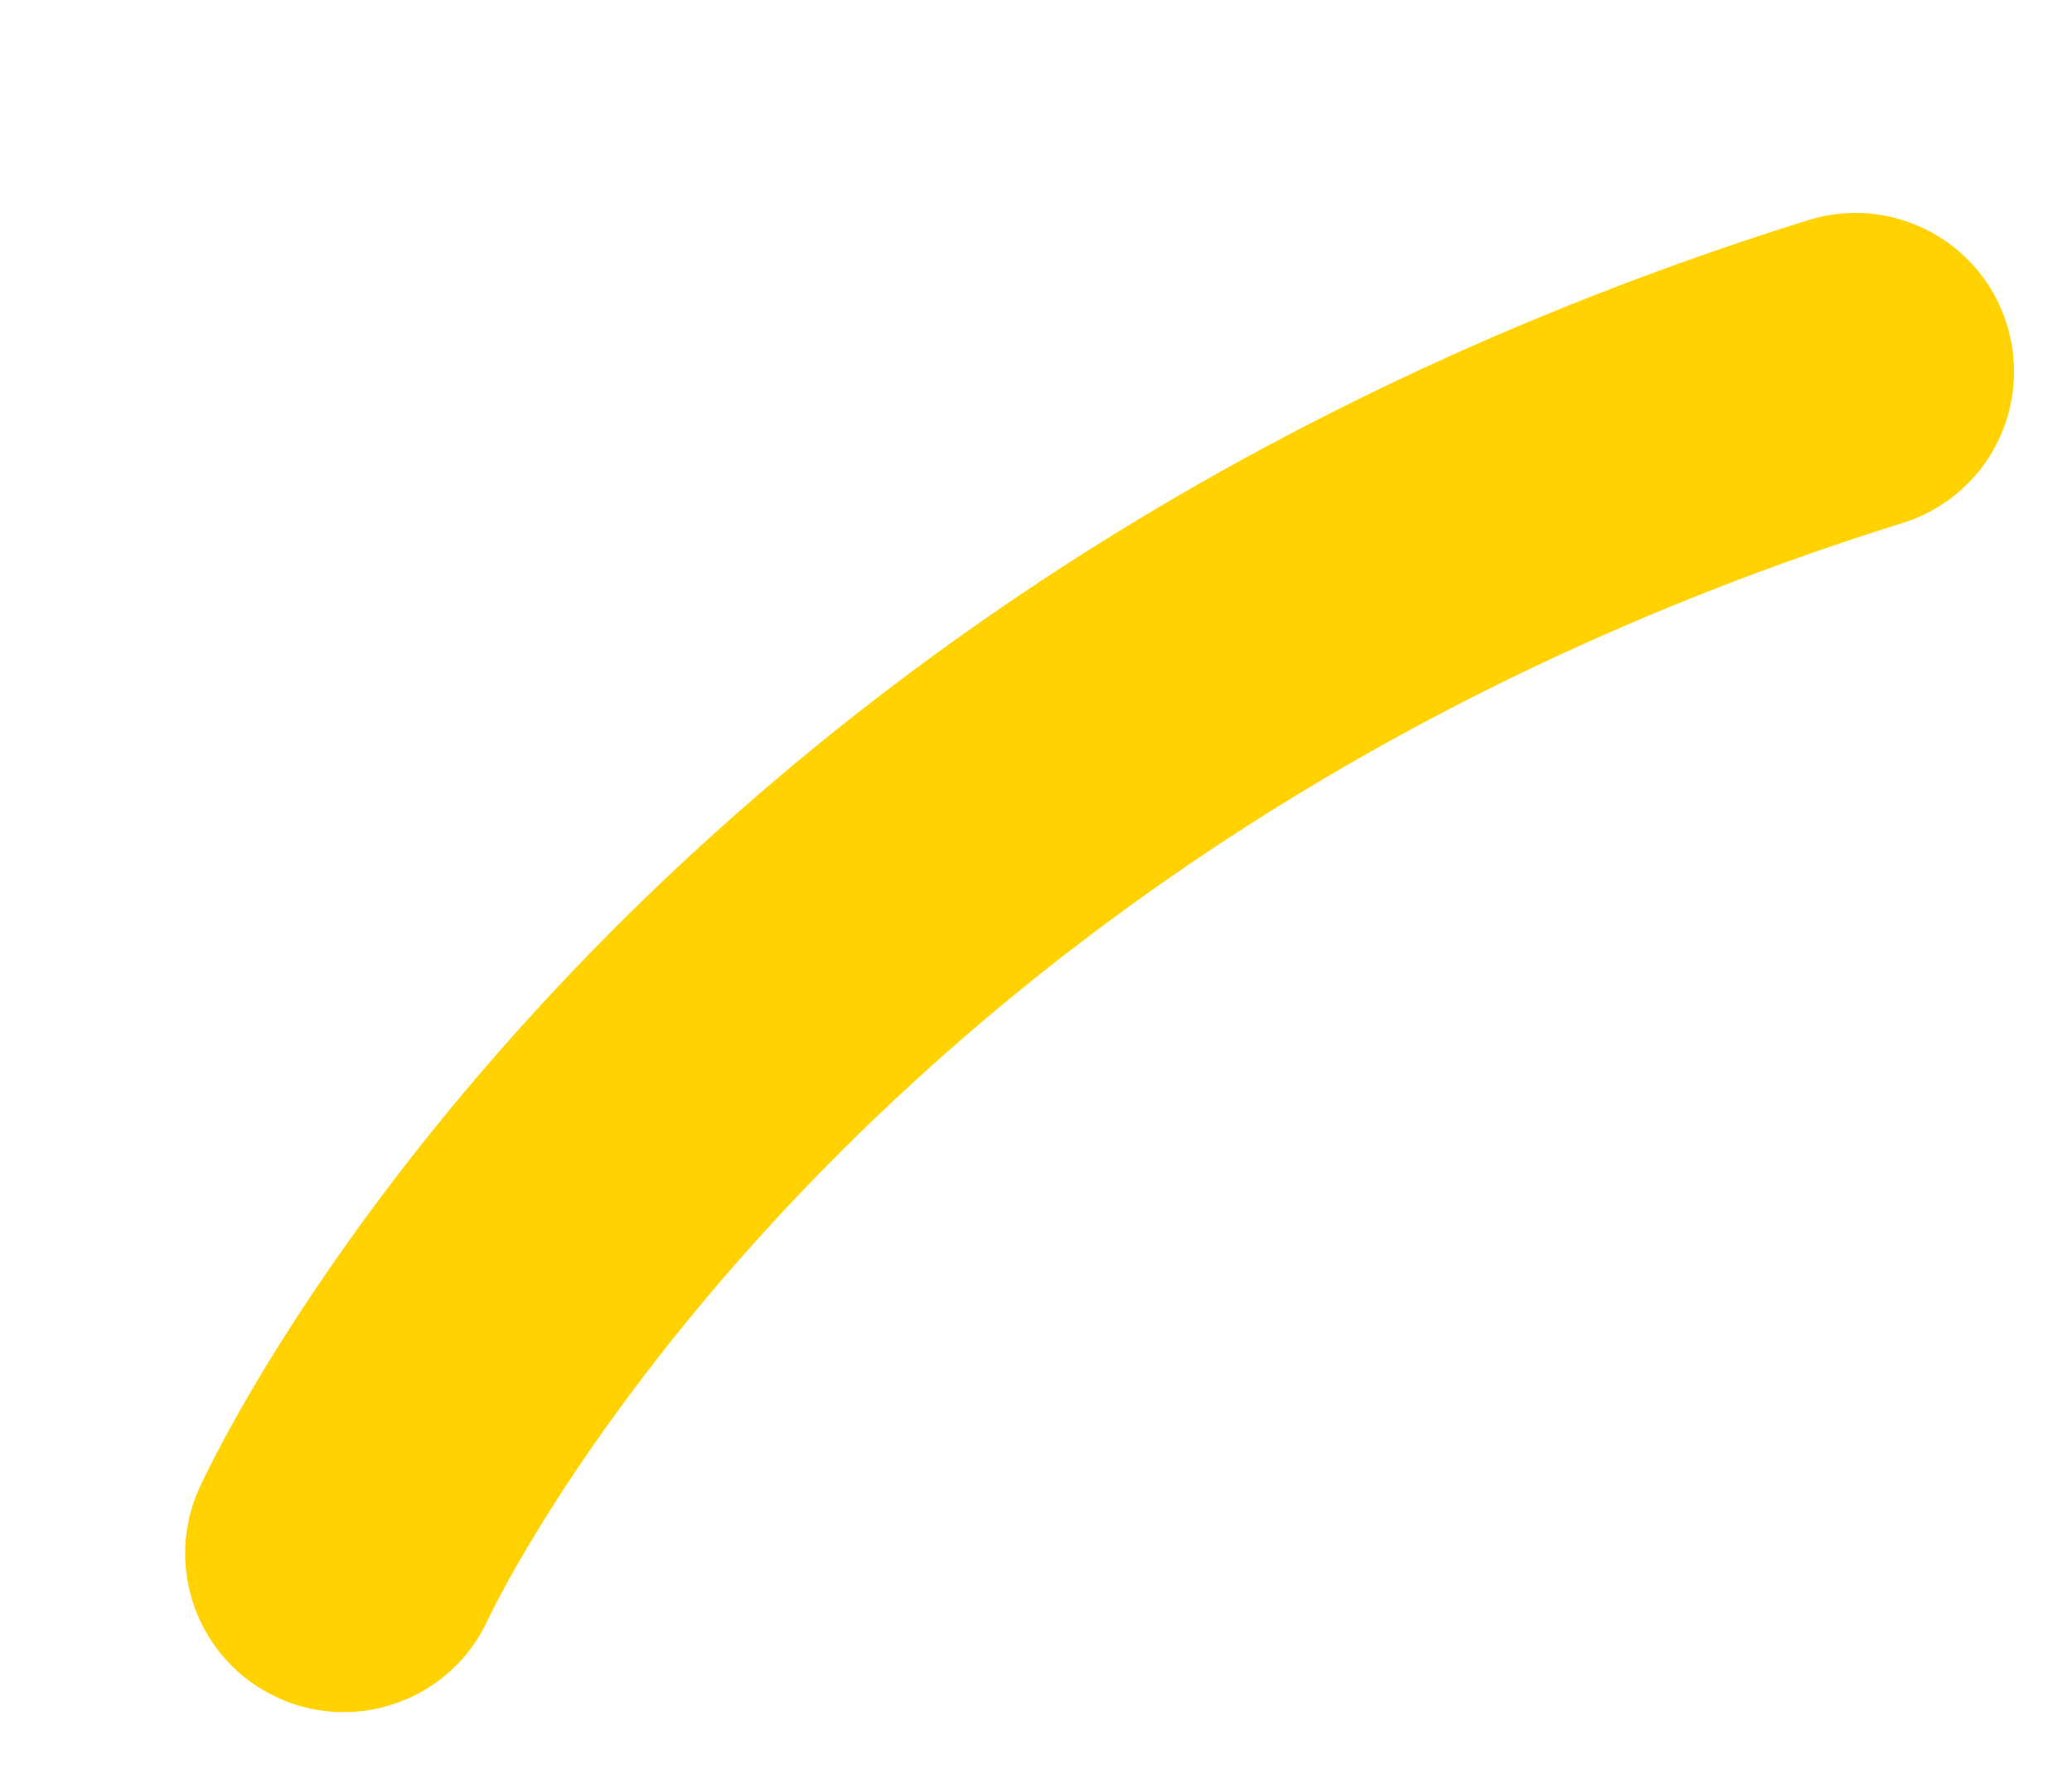
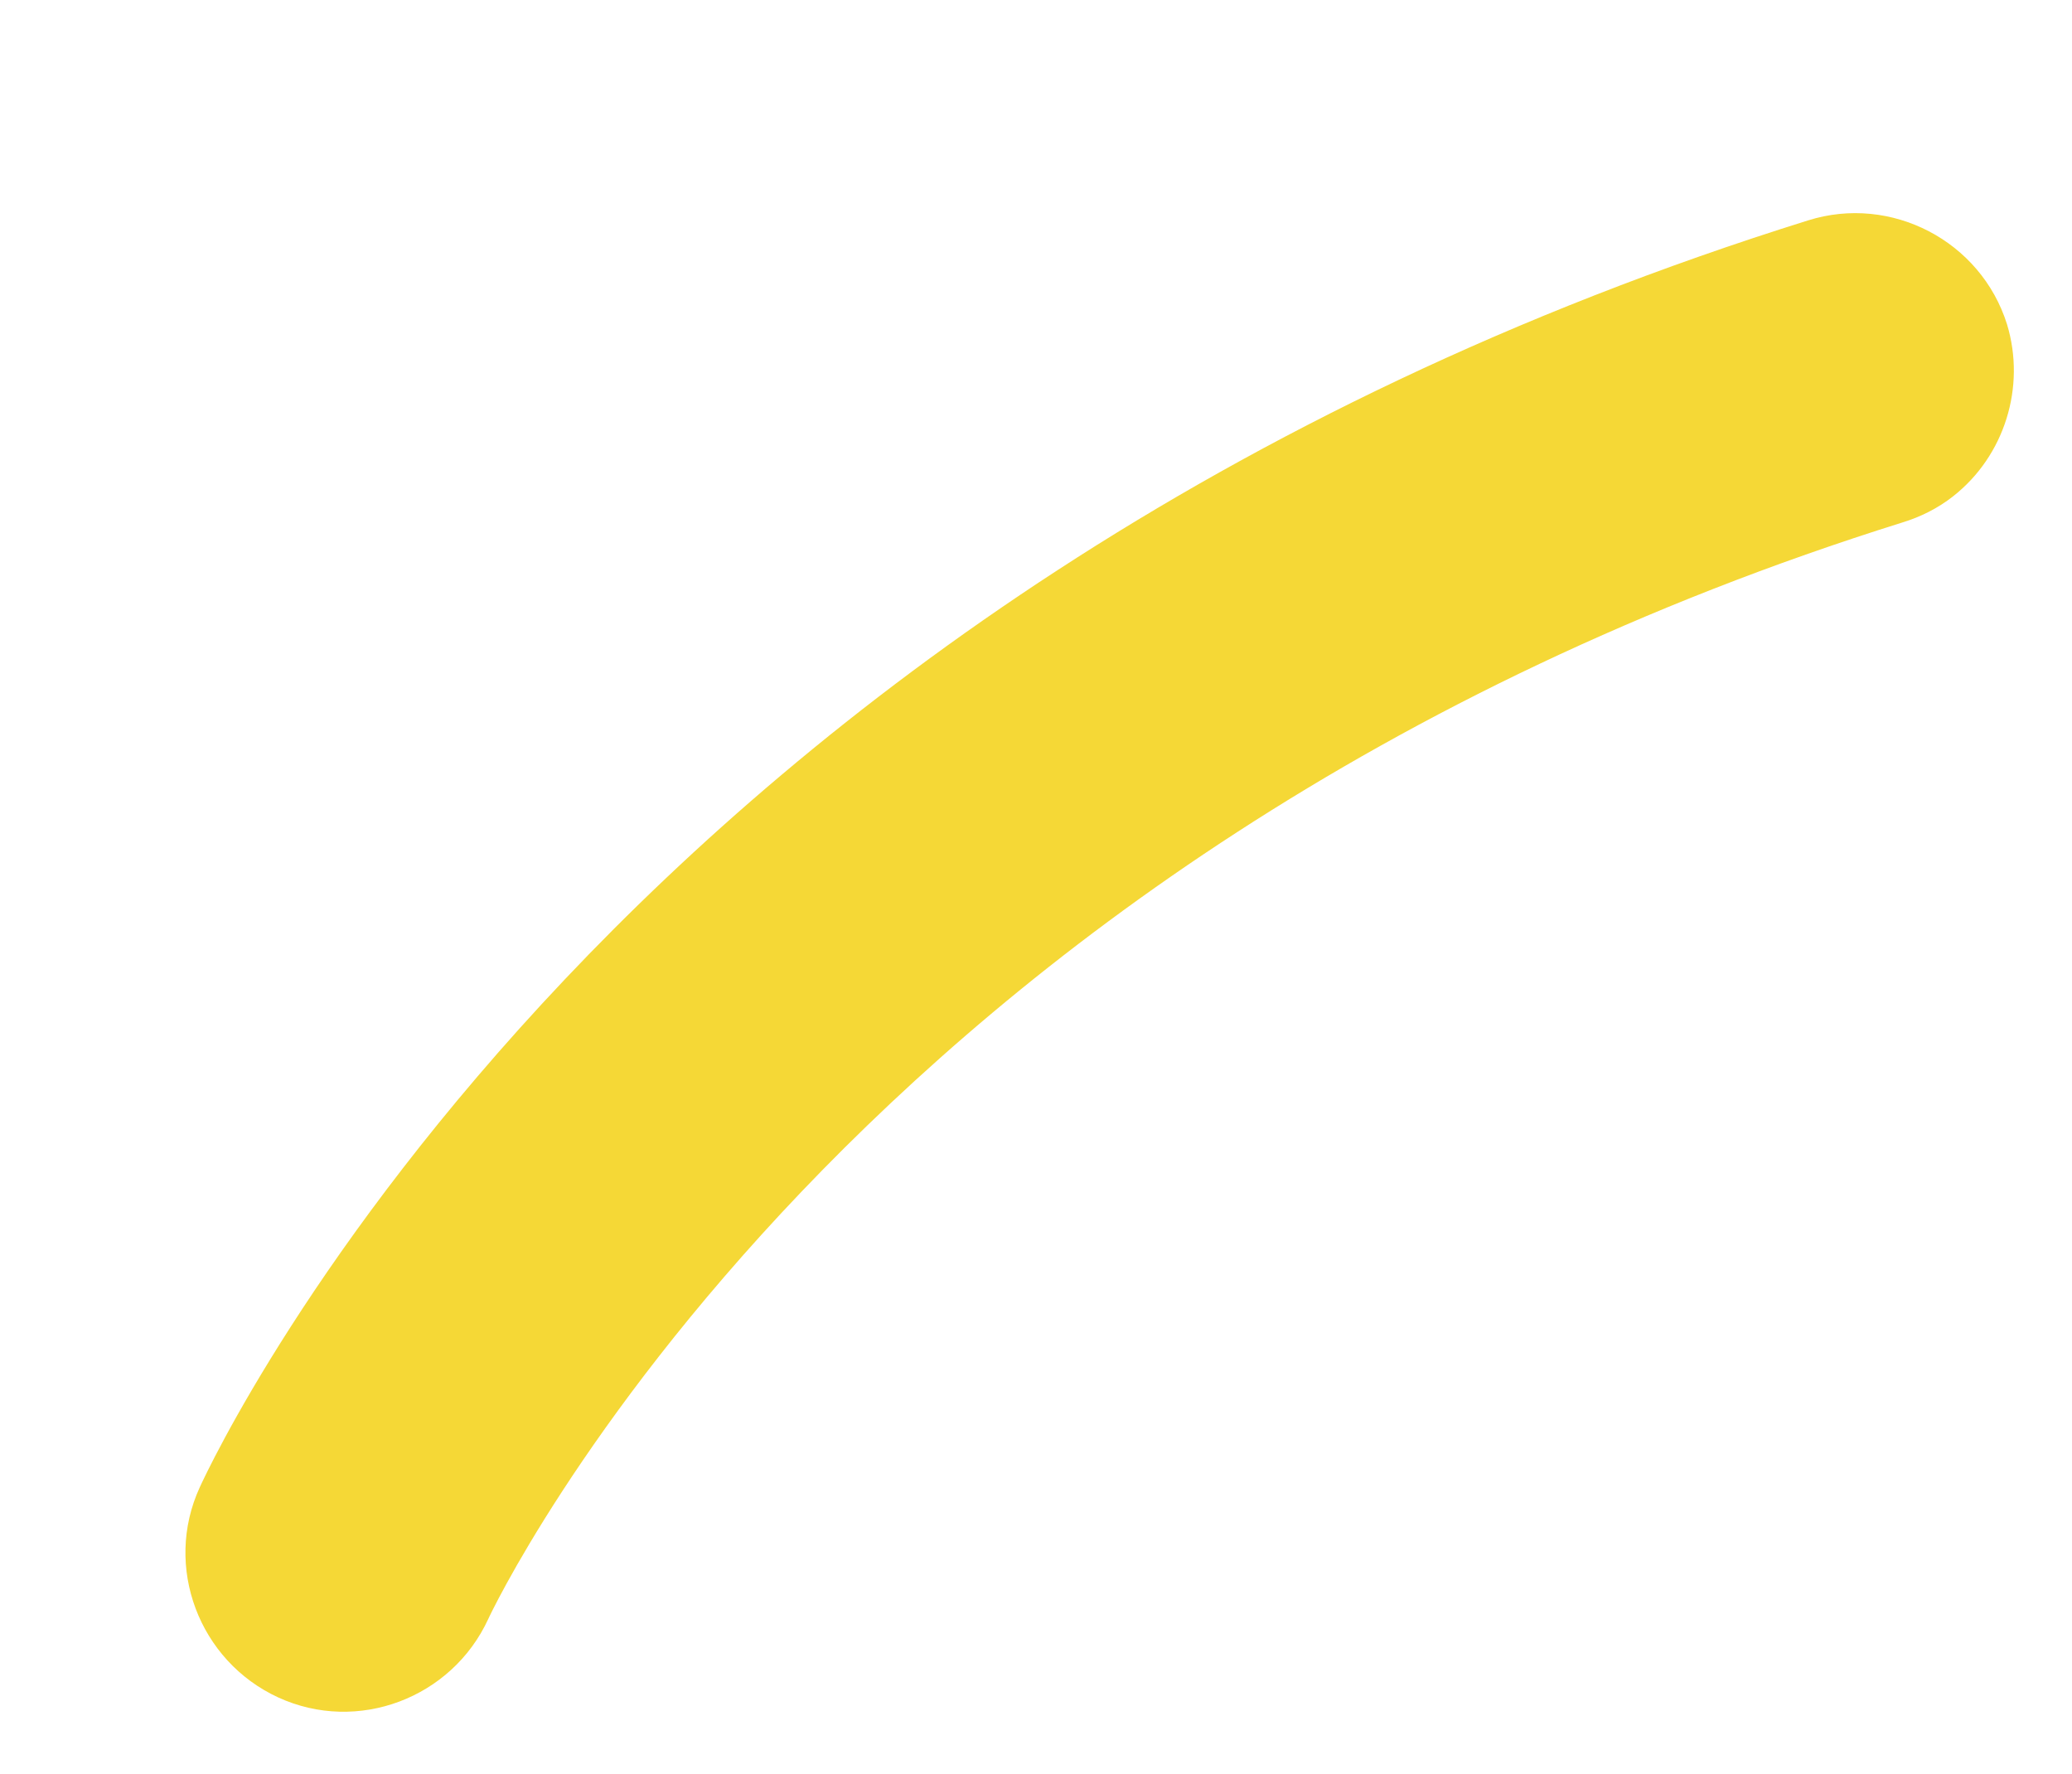
- <svg xmlns="http://www.w3.org/2000/svg" width="261.382" height="223.739" viewBox="0 0 261.382 223.739">
-   <path id="Tracé_143" data-name="Tracé 143" d="M-650,2249.087a19.956,19.956,0,0,1-7.055-1.292c-130.289-49.144-224.789-1.449-225.729-.961a20,20,0,0,1-26.965-8.539,20,20,0,0,1,8.539-26.965c4.482-2.326,111.463-56.335,258.271-.961a20,20,0,0,1,11.655,25.771A20.008,20.008,0,0,1-650,2249.087Z" transform="matrix(0.788, -0.616, 0.616, 0.788, -626.852, -2110.052)" fill="#ffd200" />
+ <svg xmlns="http://www.w3.org/2000/svg" version="1.1" id="Calque_1" x="0px" y="0px" viewBox="0 0 261.4 223.7" style="enable-background:new 0 0 261.4 223.7;" xml:space="preserve">
+   <style type="text/css">
+ 	.st0{fill:#F5D836;}
+ </style>
+   <path id="Tracé_143" class="st0" d="M246.4,62.6c-1.9,1.5-4.1,2.6-6.4,3.3C107.1,107.5,62,203.3,61.6,204.2  c-4.6,10-16.5,14.5-26.5,9.9c0,0,0,0,0,0c-10-4.6-14.5-16.5-9.9-26.5c0,0,0,0,0,0C27.3,183,78.3,74.6,228.1,27.8  c10.5-3.3,21.8,2.6,25.1,13.1C255.6,48.8,252.9,57.5,246.4,62.6z" />
</svg>
